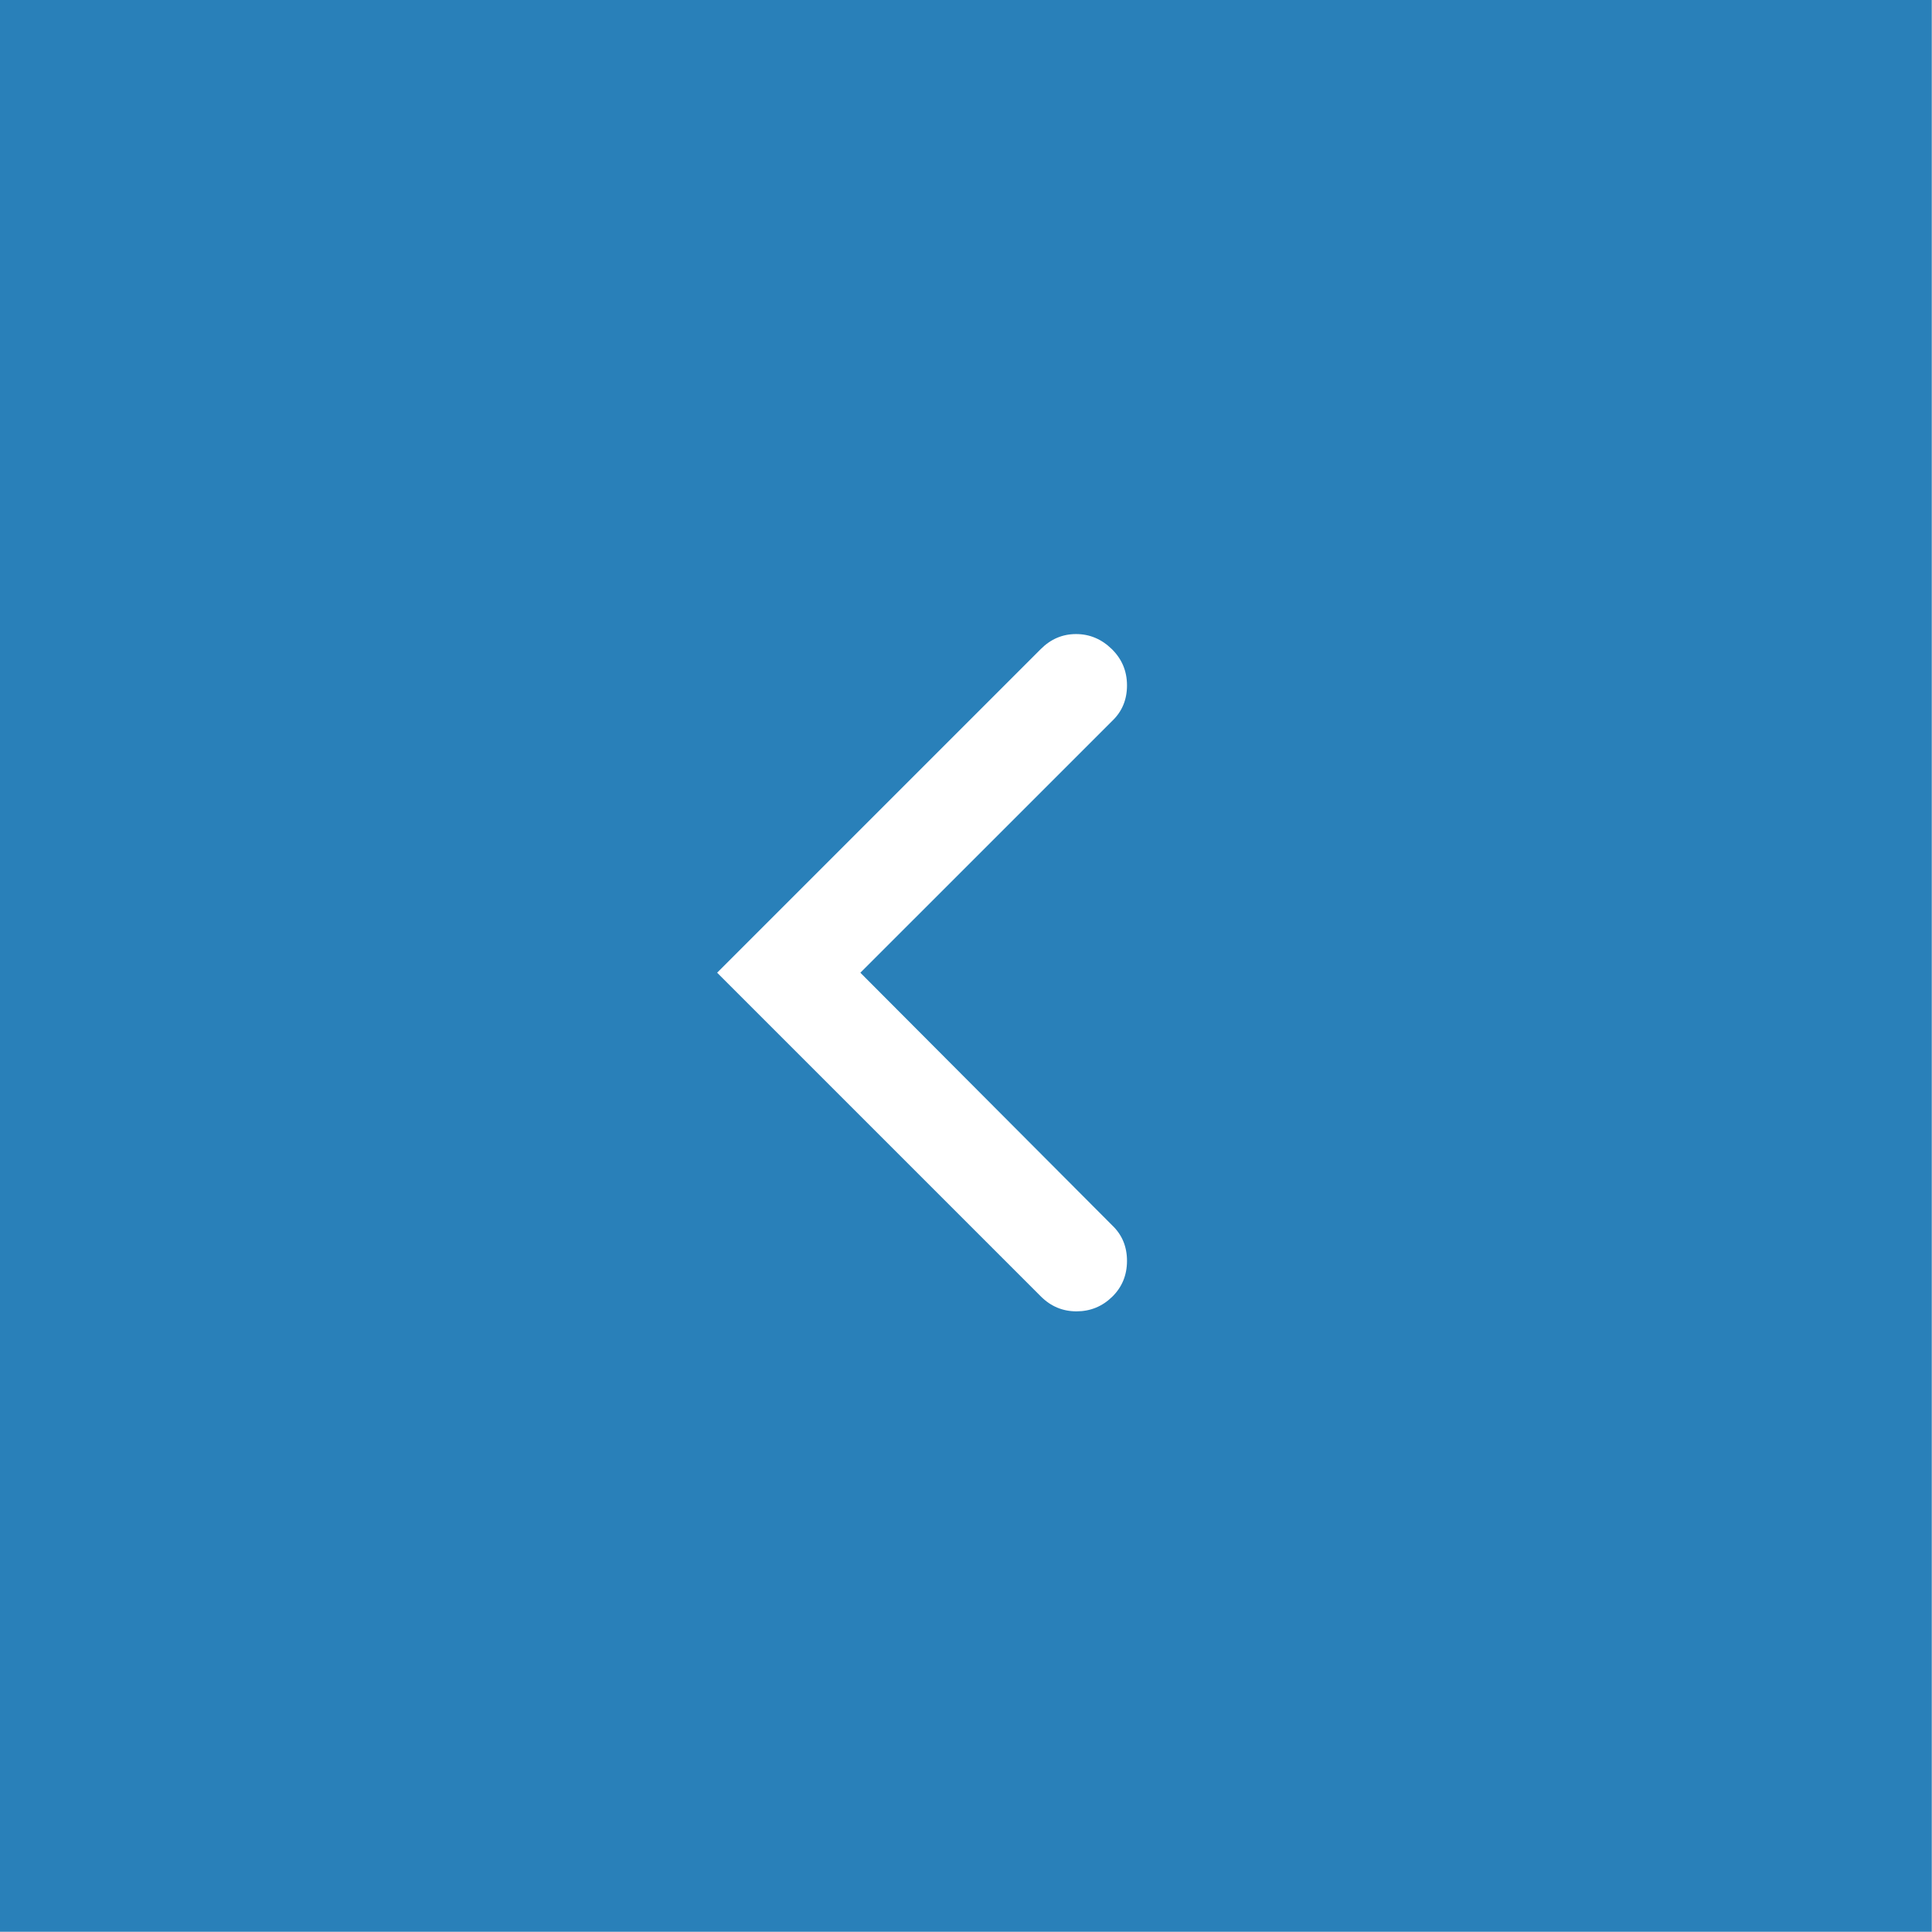
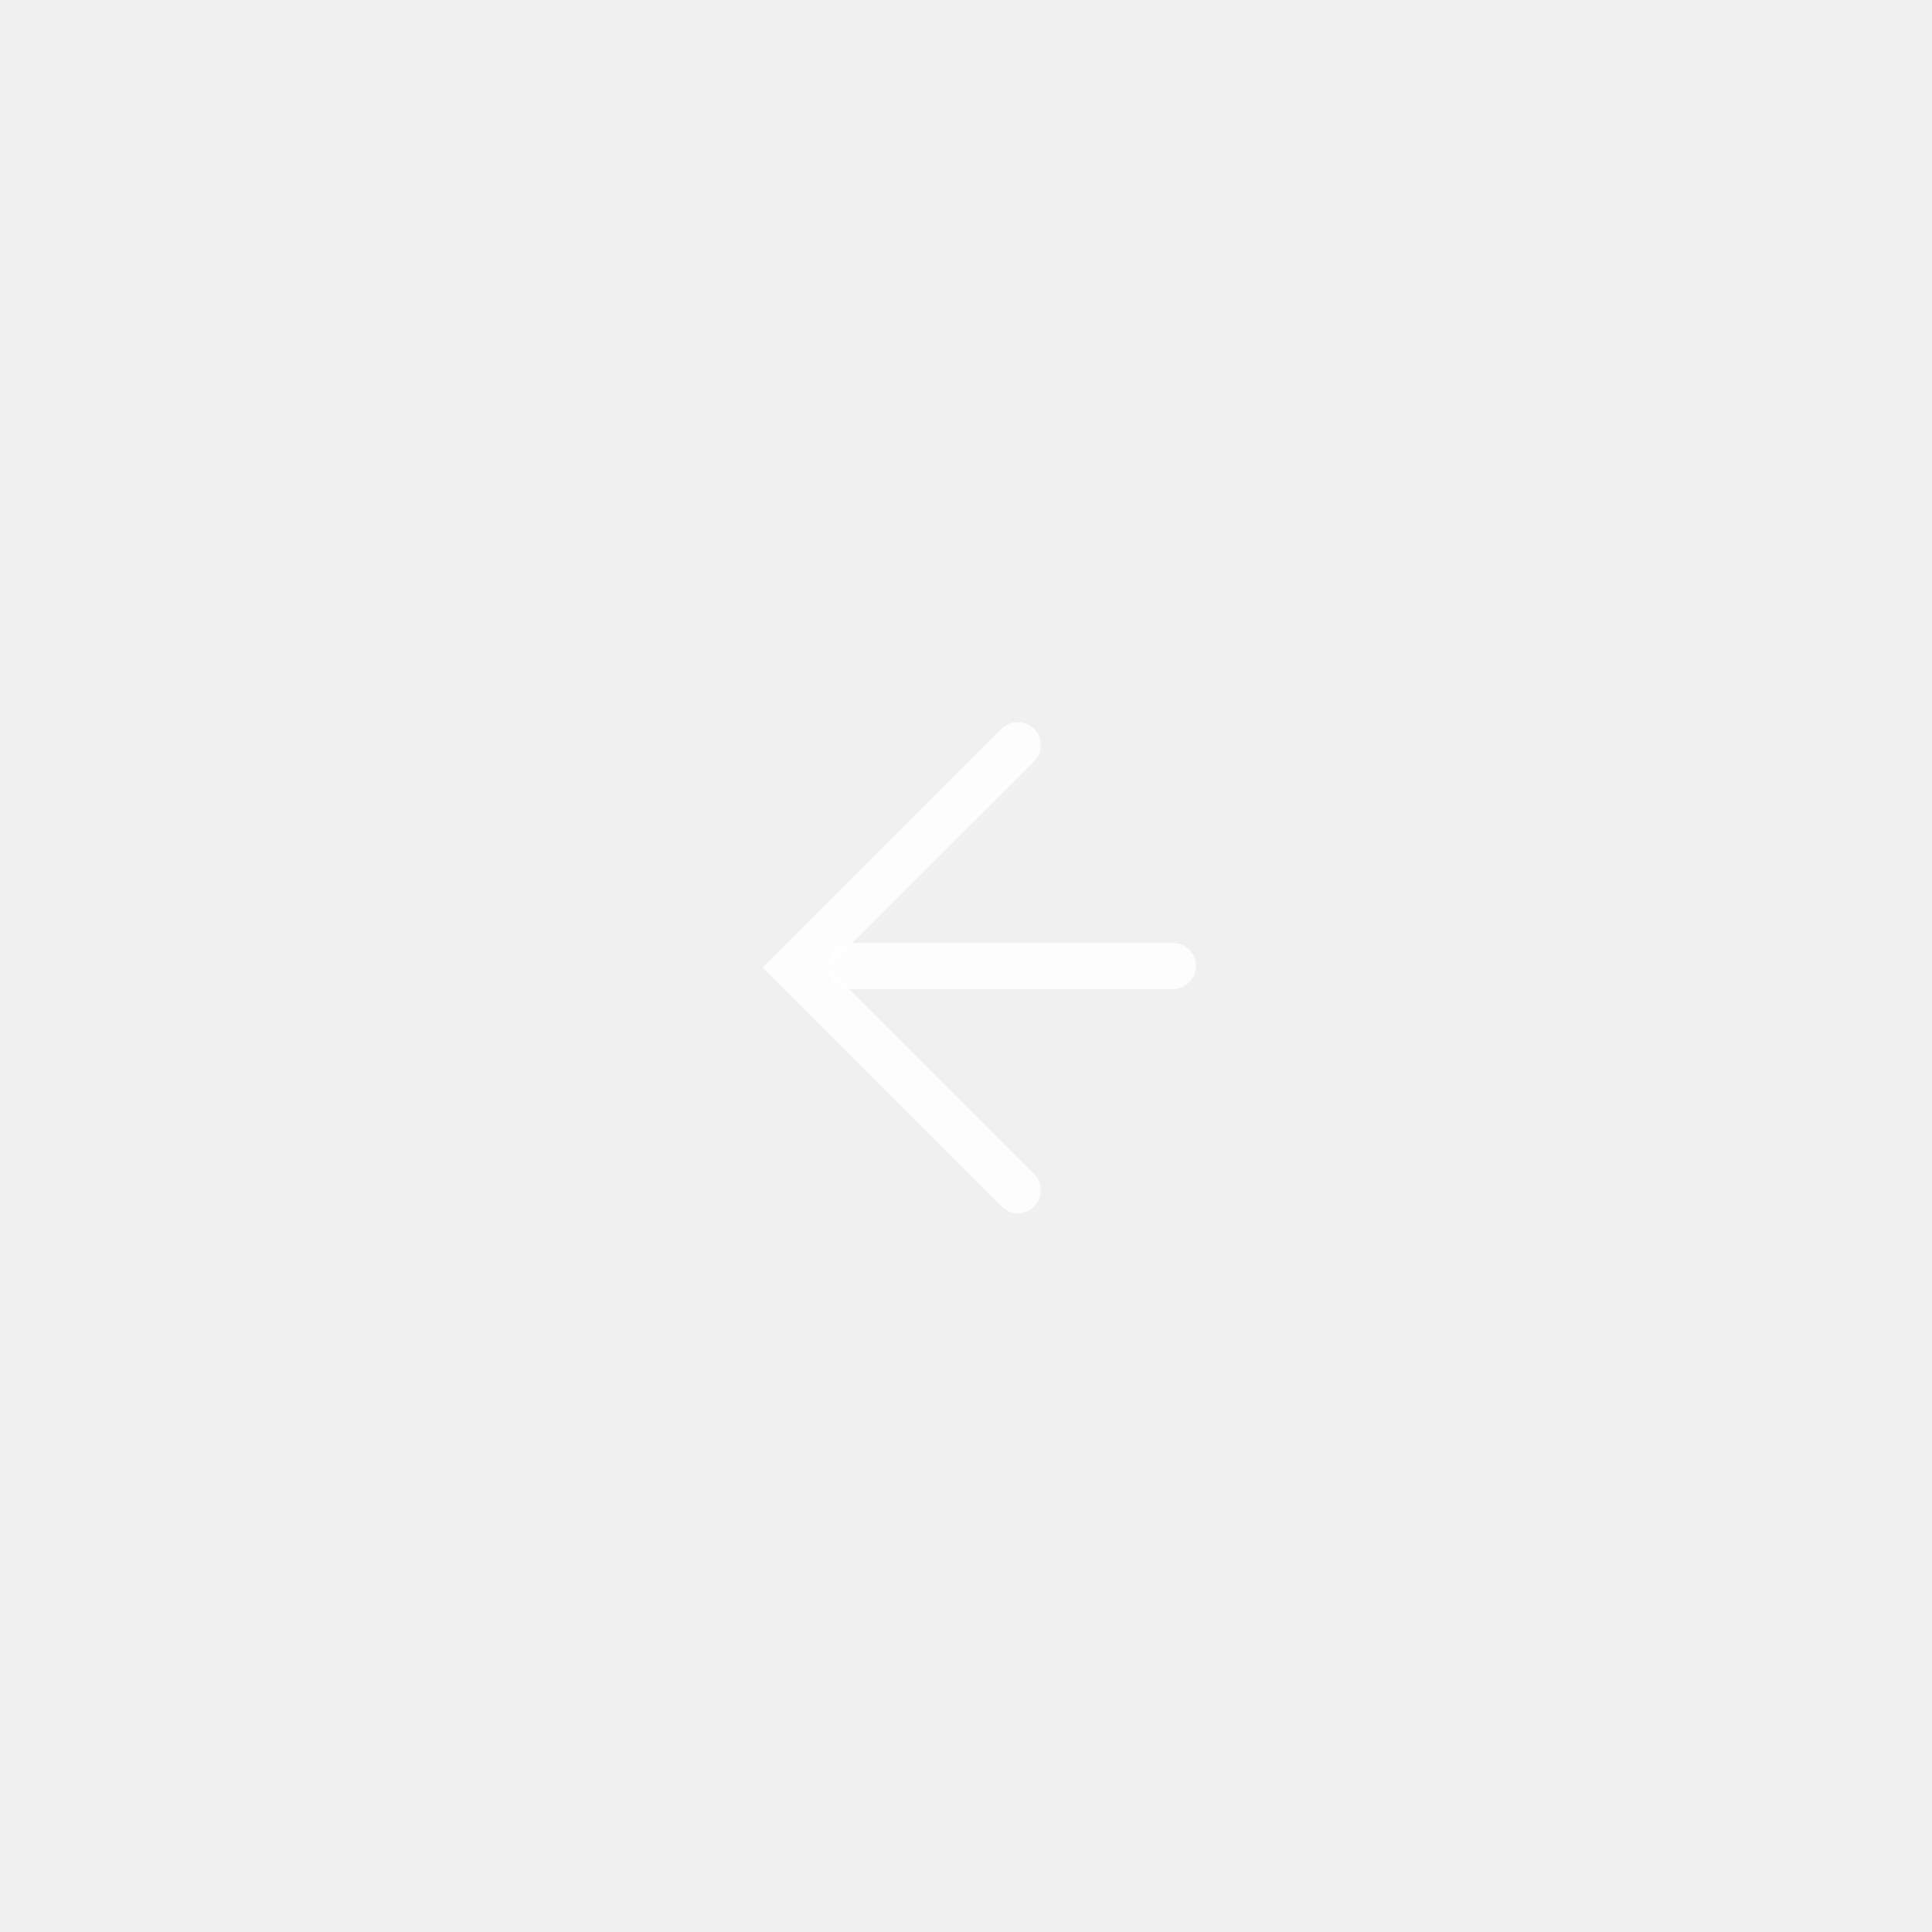
- <svg xmlns="http://www.w3.org/2000/svg" version="1.1" id="Layer_1" x="0px" y="0px" width="84px" height="84px" viewBox="0 0 84 84" enable-background="new 0 0 84 84" xml:space="preserve">
-   <rect fill="#2980B9" width="83.989" height="83.989" />
-   <g>
-     <path fill="#FFFFFF" d="M31.18,42.292l14.076-14.076c0.432-0.432,0.941-0.648,1.53-0.648c0.587,0,1.104,0.216,1.548,0.648   C48.777,28.648,49,29.176,49,29.8c0,0.625-0.217,1.141-0.648,1.548L37.407,42.292l10.944,10.979C48.783,53.68,49,54.196,49,54.82   c0,0.623-0.217,1.146-0.648,1.566c-0.432,0.419-0.948,0.629-1.548,0.629c-0.601,0-1.116-0.216-1.548-0.647L31.18,42.292z" />
-   </g>
+ <svg xmlns="http://www.w3.org/2000/svg" width="84" height="84" viewBox="0 0 84 84">
+   <polyline points="44.25 51.75 34.57 42.07 44.25 32.4" style="fill:none;stroke:#fff;stroke-linecap:round;stroke-miterlimit:10;stroke-width:2px;opacity:0.87" />
+   <line x1="37" y1="42" x2="51" y2="42" style="fill:none;stroke:#fff;stroke-linecap:round;stroke-miterlimit:10;stroke-width:2px;opacity:0.87" />
</svg>
